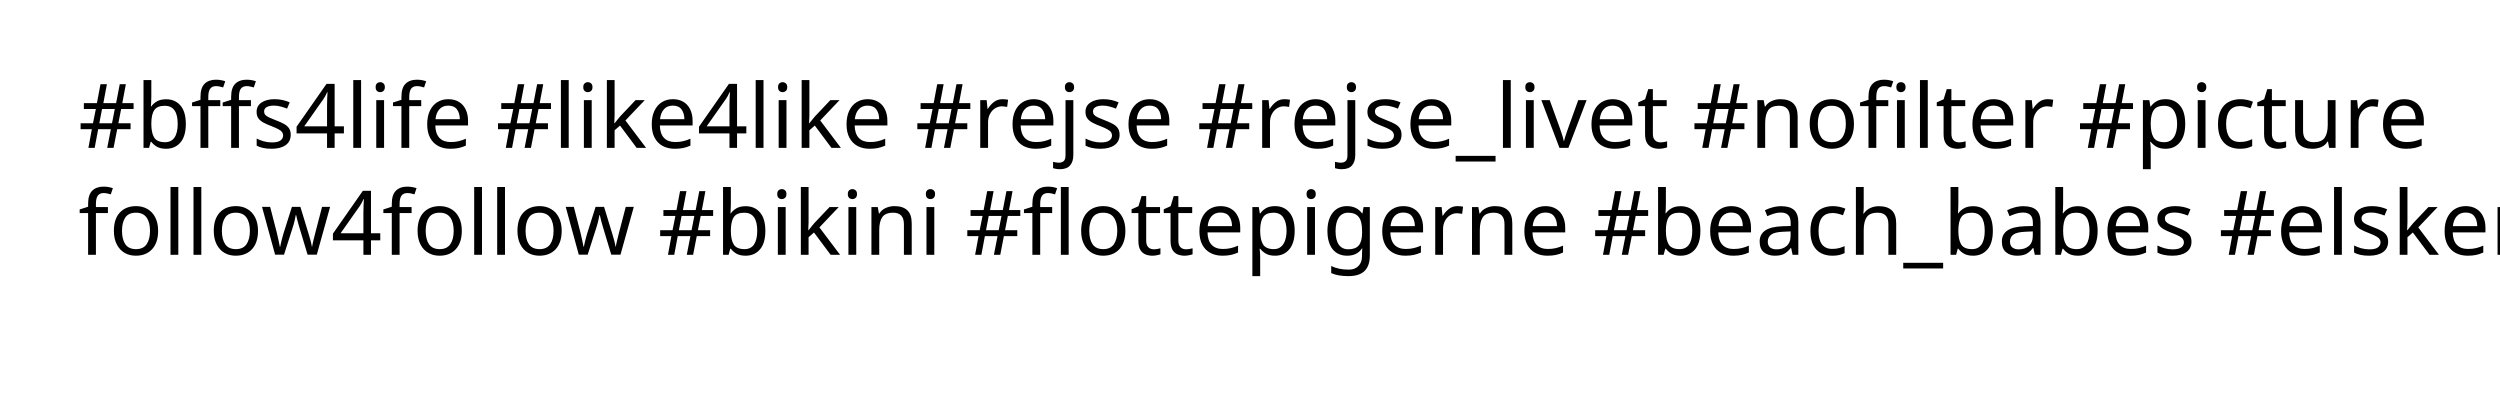
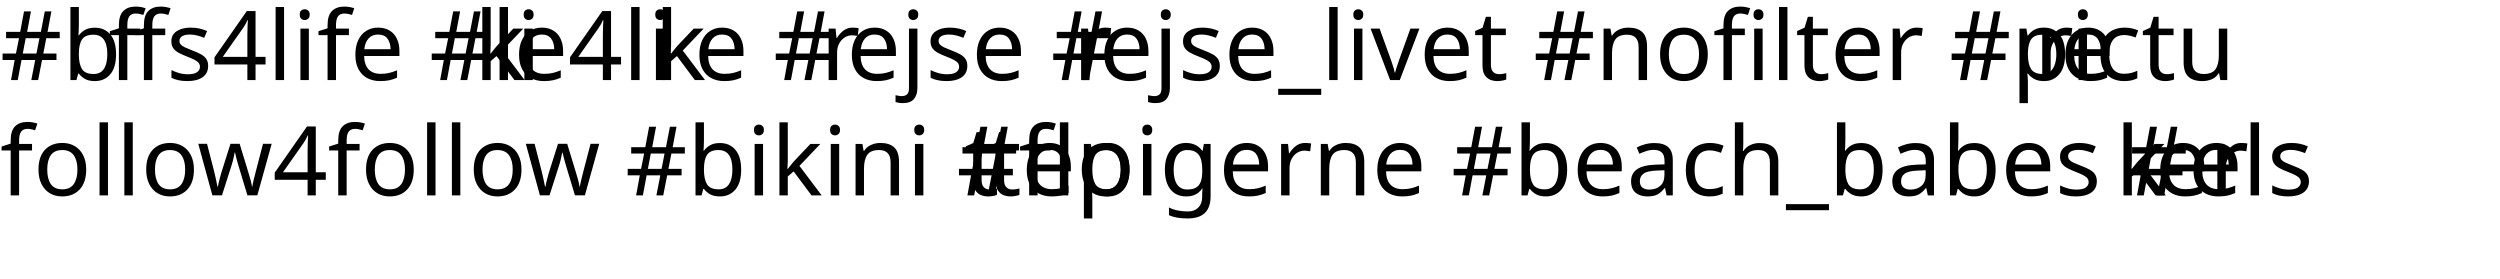
- <svg xmlns="http://www.w3.org/2000/svg" version="1.1" id="Layer_1" x="0px" y="0px" viewBox="0 0 505 80" style="enable-background:new 0 0 505 80;" xml:space="preserve">
-   <style type="text/css">
- 	.st0{fill:none;}
- 	.st1{font-family:'FuturaPT-Book';}
- 	.st2{font-size:18px;}
- </style>
-   <rect x="15.8" y="16.7" class="st0" width="468.2" height="50.4" />
-   <text transform="matrix(1 0 0 1 15.8291 29.8651)" class="st1 st2">#bffs4life #like4like #rejse #rejse_livet #nofilter #picture </text>
-   <text transform="matrix(1 0 0 1 15.8291 51.4651)" class="st1 st2">follow4follow #bikini #flottepigerne #beach_babes #elsker</text>
+ <svg xmlns="http://www.w3.org/2000/svg" viewBox="0 0 468.2 52.24">
+   <defs>
+     <style>.cls-1{fill:none;}.cls-2{isolation:isolate;font-size:18px;font-family:FuturaPT-Book, Futura PT;}.cls-3{letter-spacing:0.02em;}.cls-4{letter-spacing:-0.01em;}.cls-5{letter-spacing:-0.01em;}.cls-6{letter-spacing:0em;}.cls-7{letter-spacing:-0.02em;}.cls-8{letter-spacing:-0.02em;}</style>
+   </defs>
+   <g id="Layer_2" data-name="Layer 2">
+     <g id="Layer_1-2" data-name="Layer 1">
+       <rect class="cls-1" y="1.84" width="468.2" height="50.4" />
+       <text class="cls-2" transform="translate(0.03 15)">#b<tspan class="cls-3" x="20.27" y="0">f</tspan>
+         <tspan x="24.95" y="0">fs4life #li</tspan>
+         <tspan class="cls-4" x="88.77" y="0">k</tspan>
+         <tspan x="96.19" y="0">e4li</tspan>
+         <tspan class="cls-5" x="122.56" y="0">k</tspan>
+         <tspan class="cls-6" x="129.97" y="0">e #</tspan>
+         <tspan class="cls-7" x="153.63" y="0">r</tspan>
+         <tspan x="158.52" y="0">ejse #</tspan>
+         <tspan class="cls-8" x="200.91" y="0">r</tspan>
+         <tspan x="205.81" y="0">ejse_livet #nofilter #pictu</tspan>
+         <tspan class="cls-7" x="380.91" y="0">r</tspan>
+         <tspan x="385.8" y="0">e </tspan>
+       </text>
+       <text class="cls-2" transform="translate(0.03 36.6)">follow4follow #bikini #flo<tspan class="cls-3" x="180.57" y="0">t</tspan>
+         <tspan x="184.78" y="0">tepigerne #beach_babes #els</tspan>
+         <tspan class="cls-4" x="396.13" y="0">k</tspan>
+         <tspan class="cls-6" x="403.55" y="0">er</tspan>
+       </text>
+     </g>
+   </g>
</svg>
